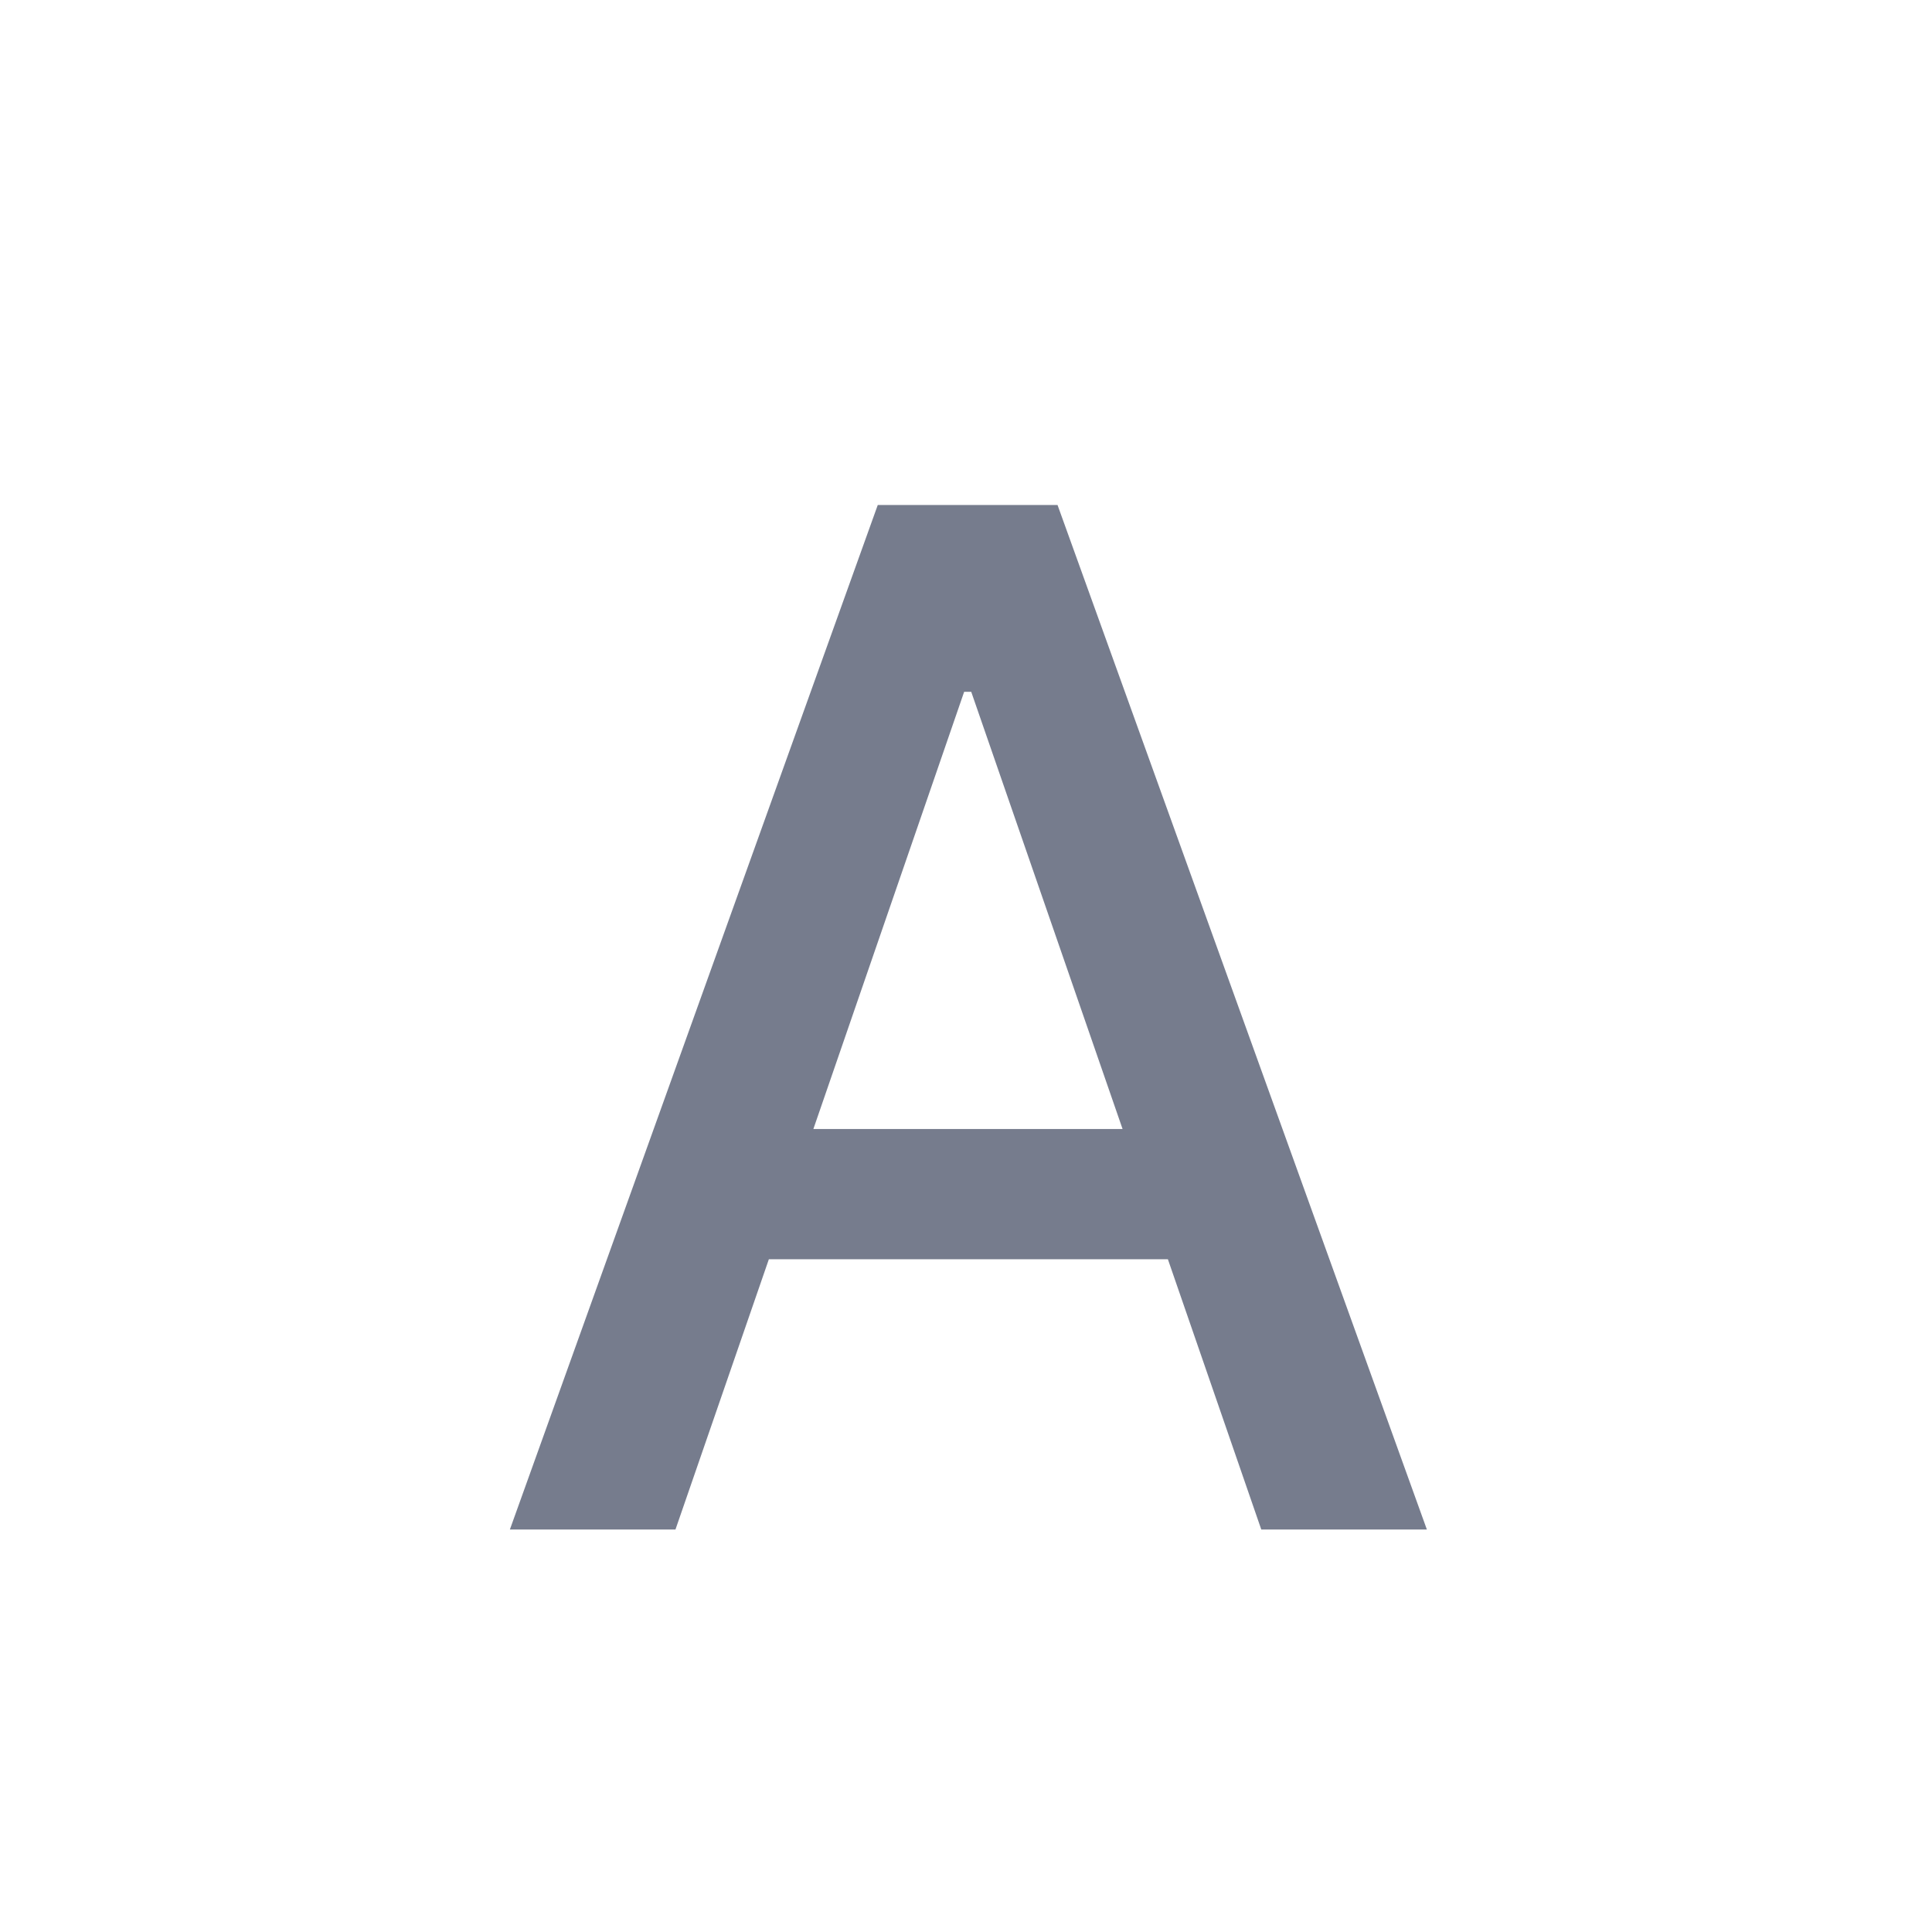
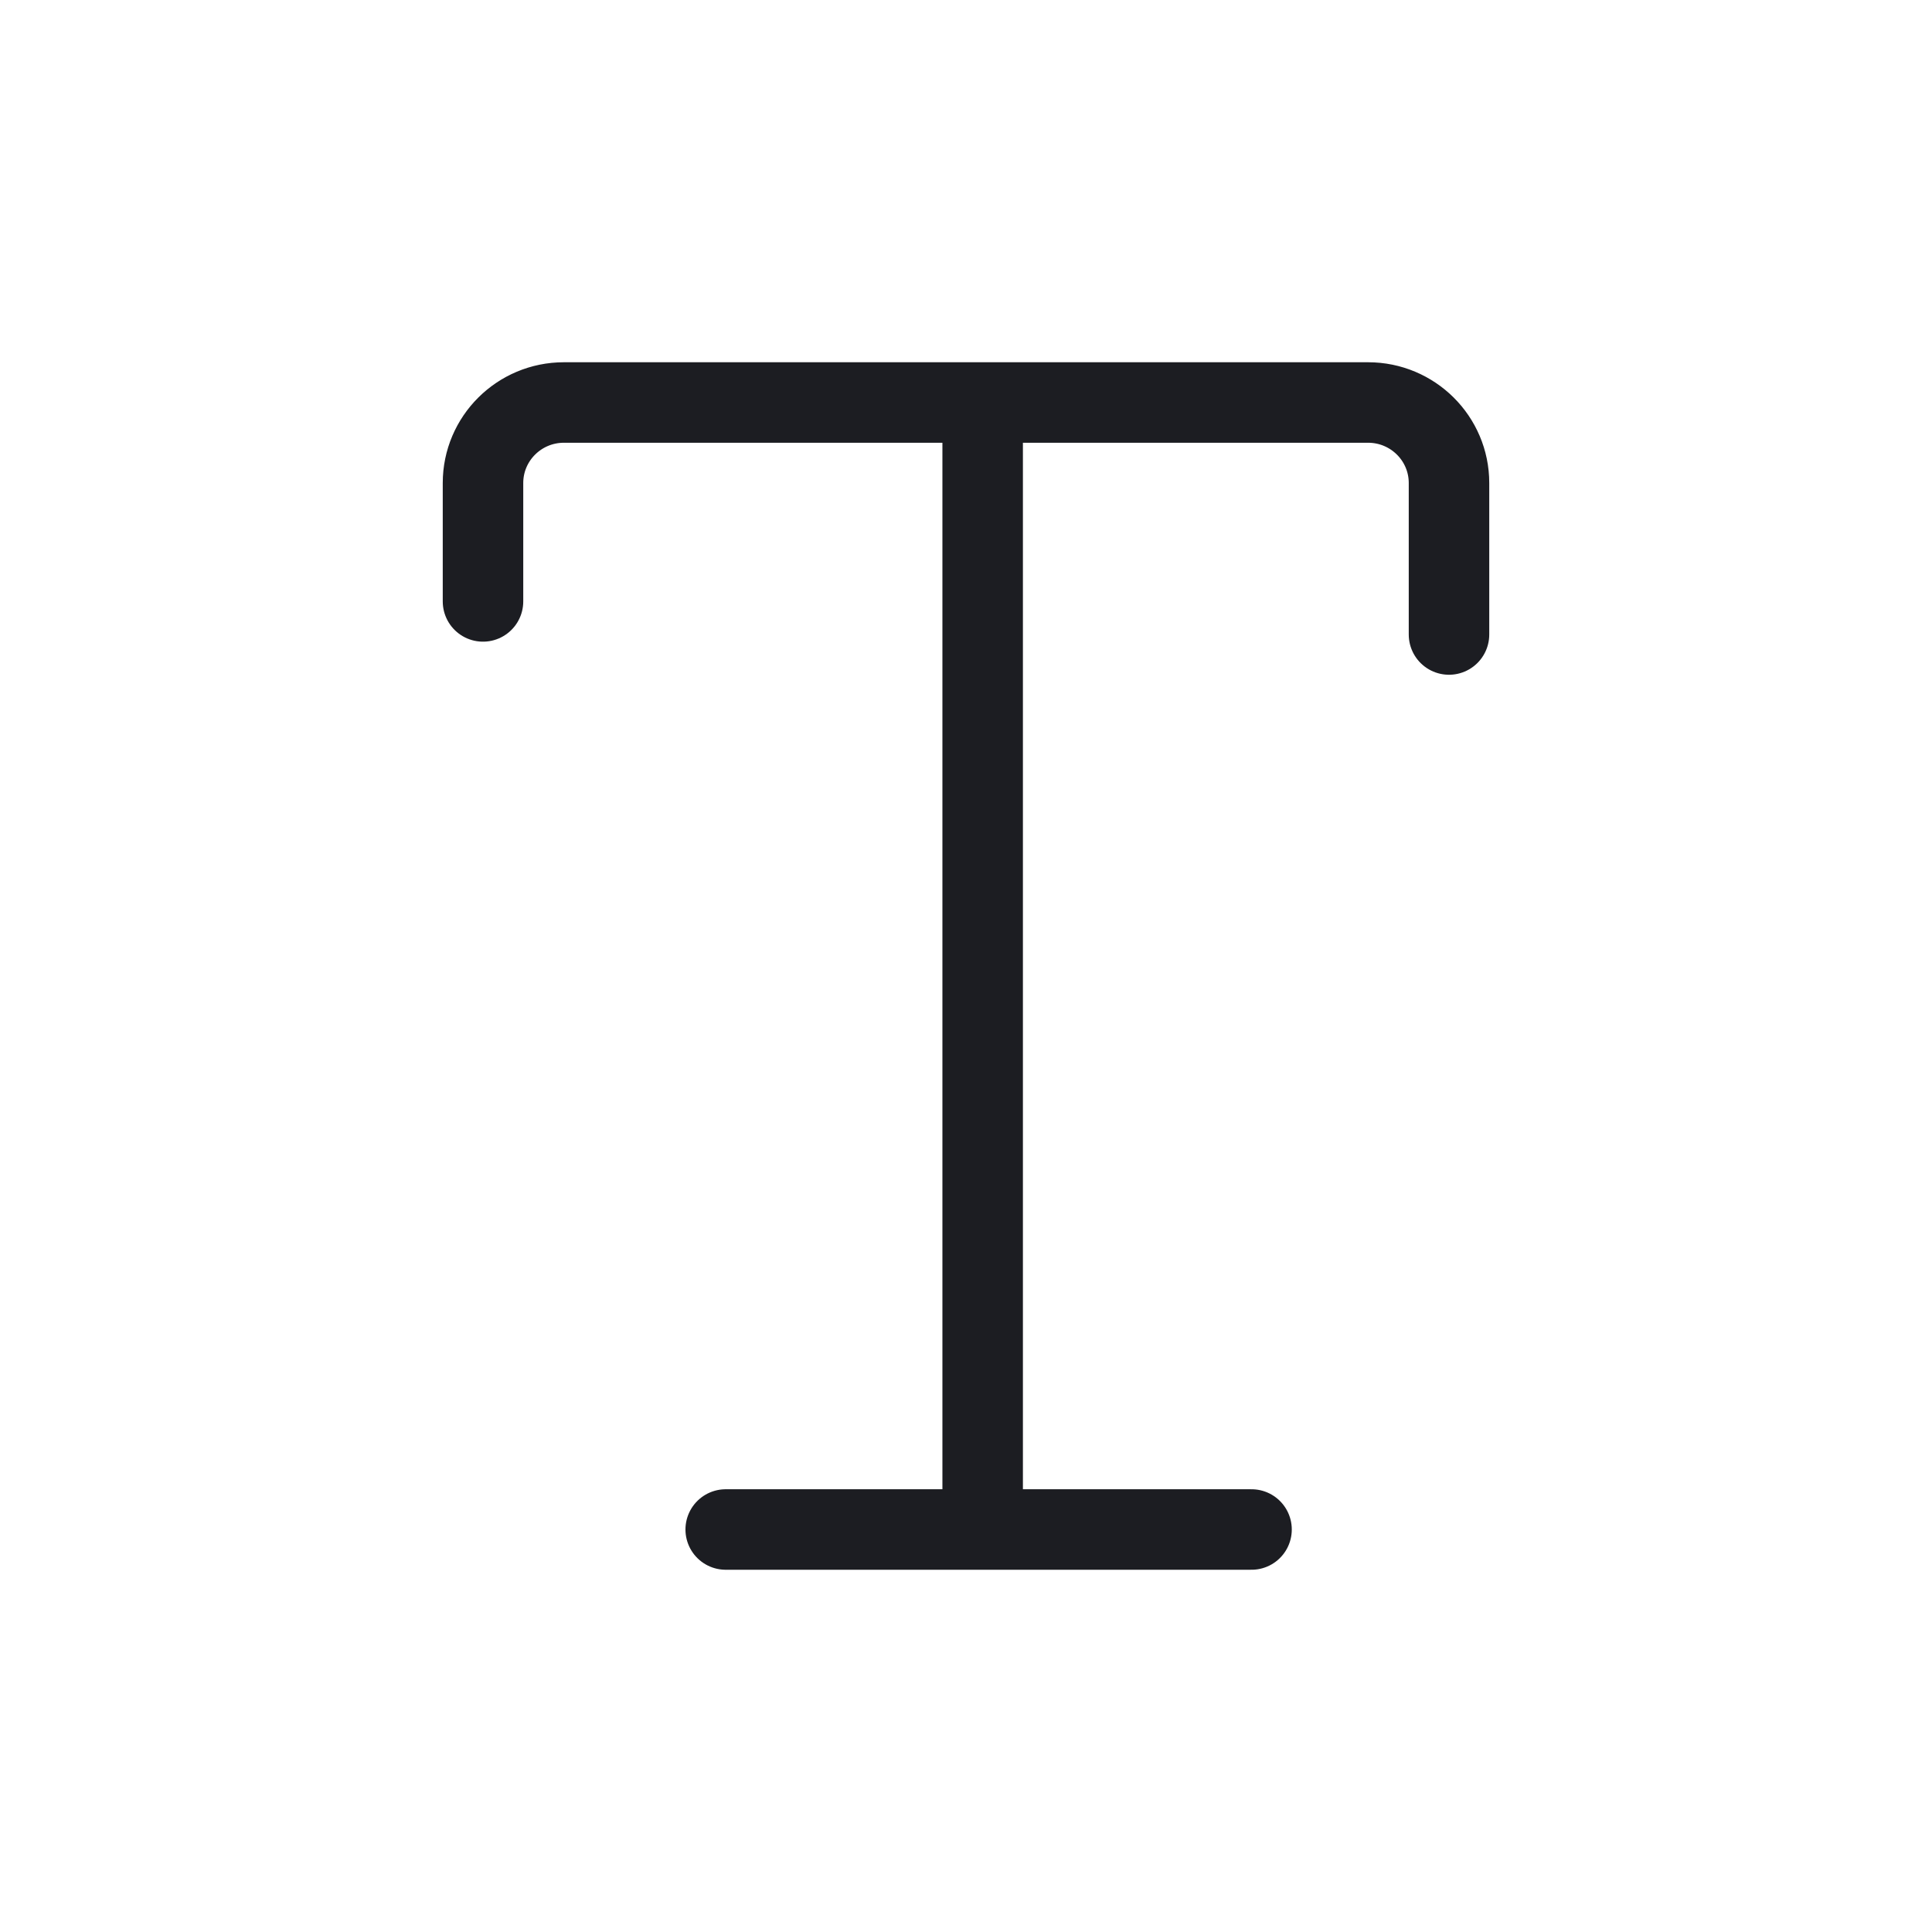
<svg xmlns="http://www.w3.org/2000/svg" width="24" height="24" viewBox="0 0 24 24" fill="none">
-   <path d="M8.391 19L9.551 15.643H14.508L15.668 19H17.725L13.137 6.273H10.904L6.334 19H8.391ZM10.104 14.025L11.977 8.594H12.065L13.945 14.025H10.104Z" fill="#767C8D" />
+   <path d="M9.015 19H12.207M12.207 19H15.547M12.207 19V5M12.207 5H7.005C6.45 5 6 5.448 6 6V7.471M12.207 5H16.995C17.55 5 18 5.448 18 6V7.882" stroke="#1C1D22" stroke-linecap="round" stroke-linejoin="round" />
</svg>
